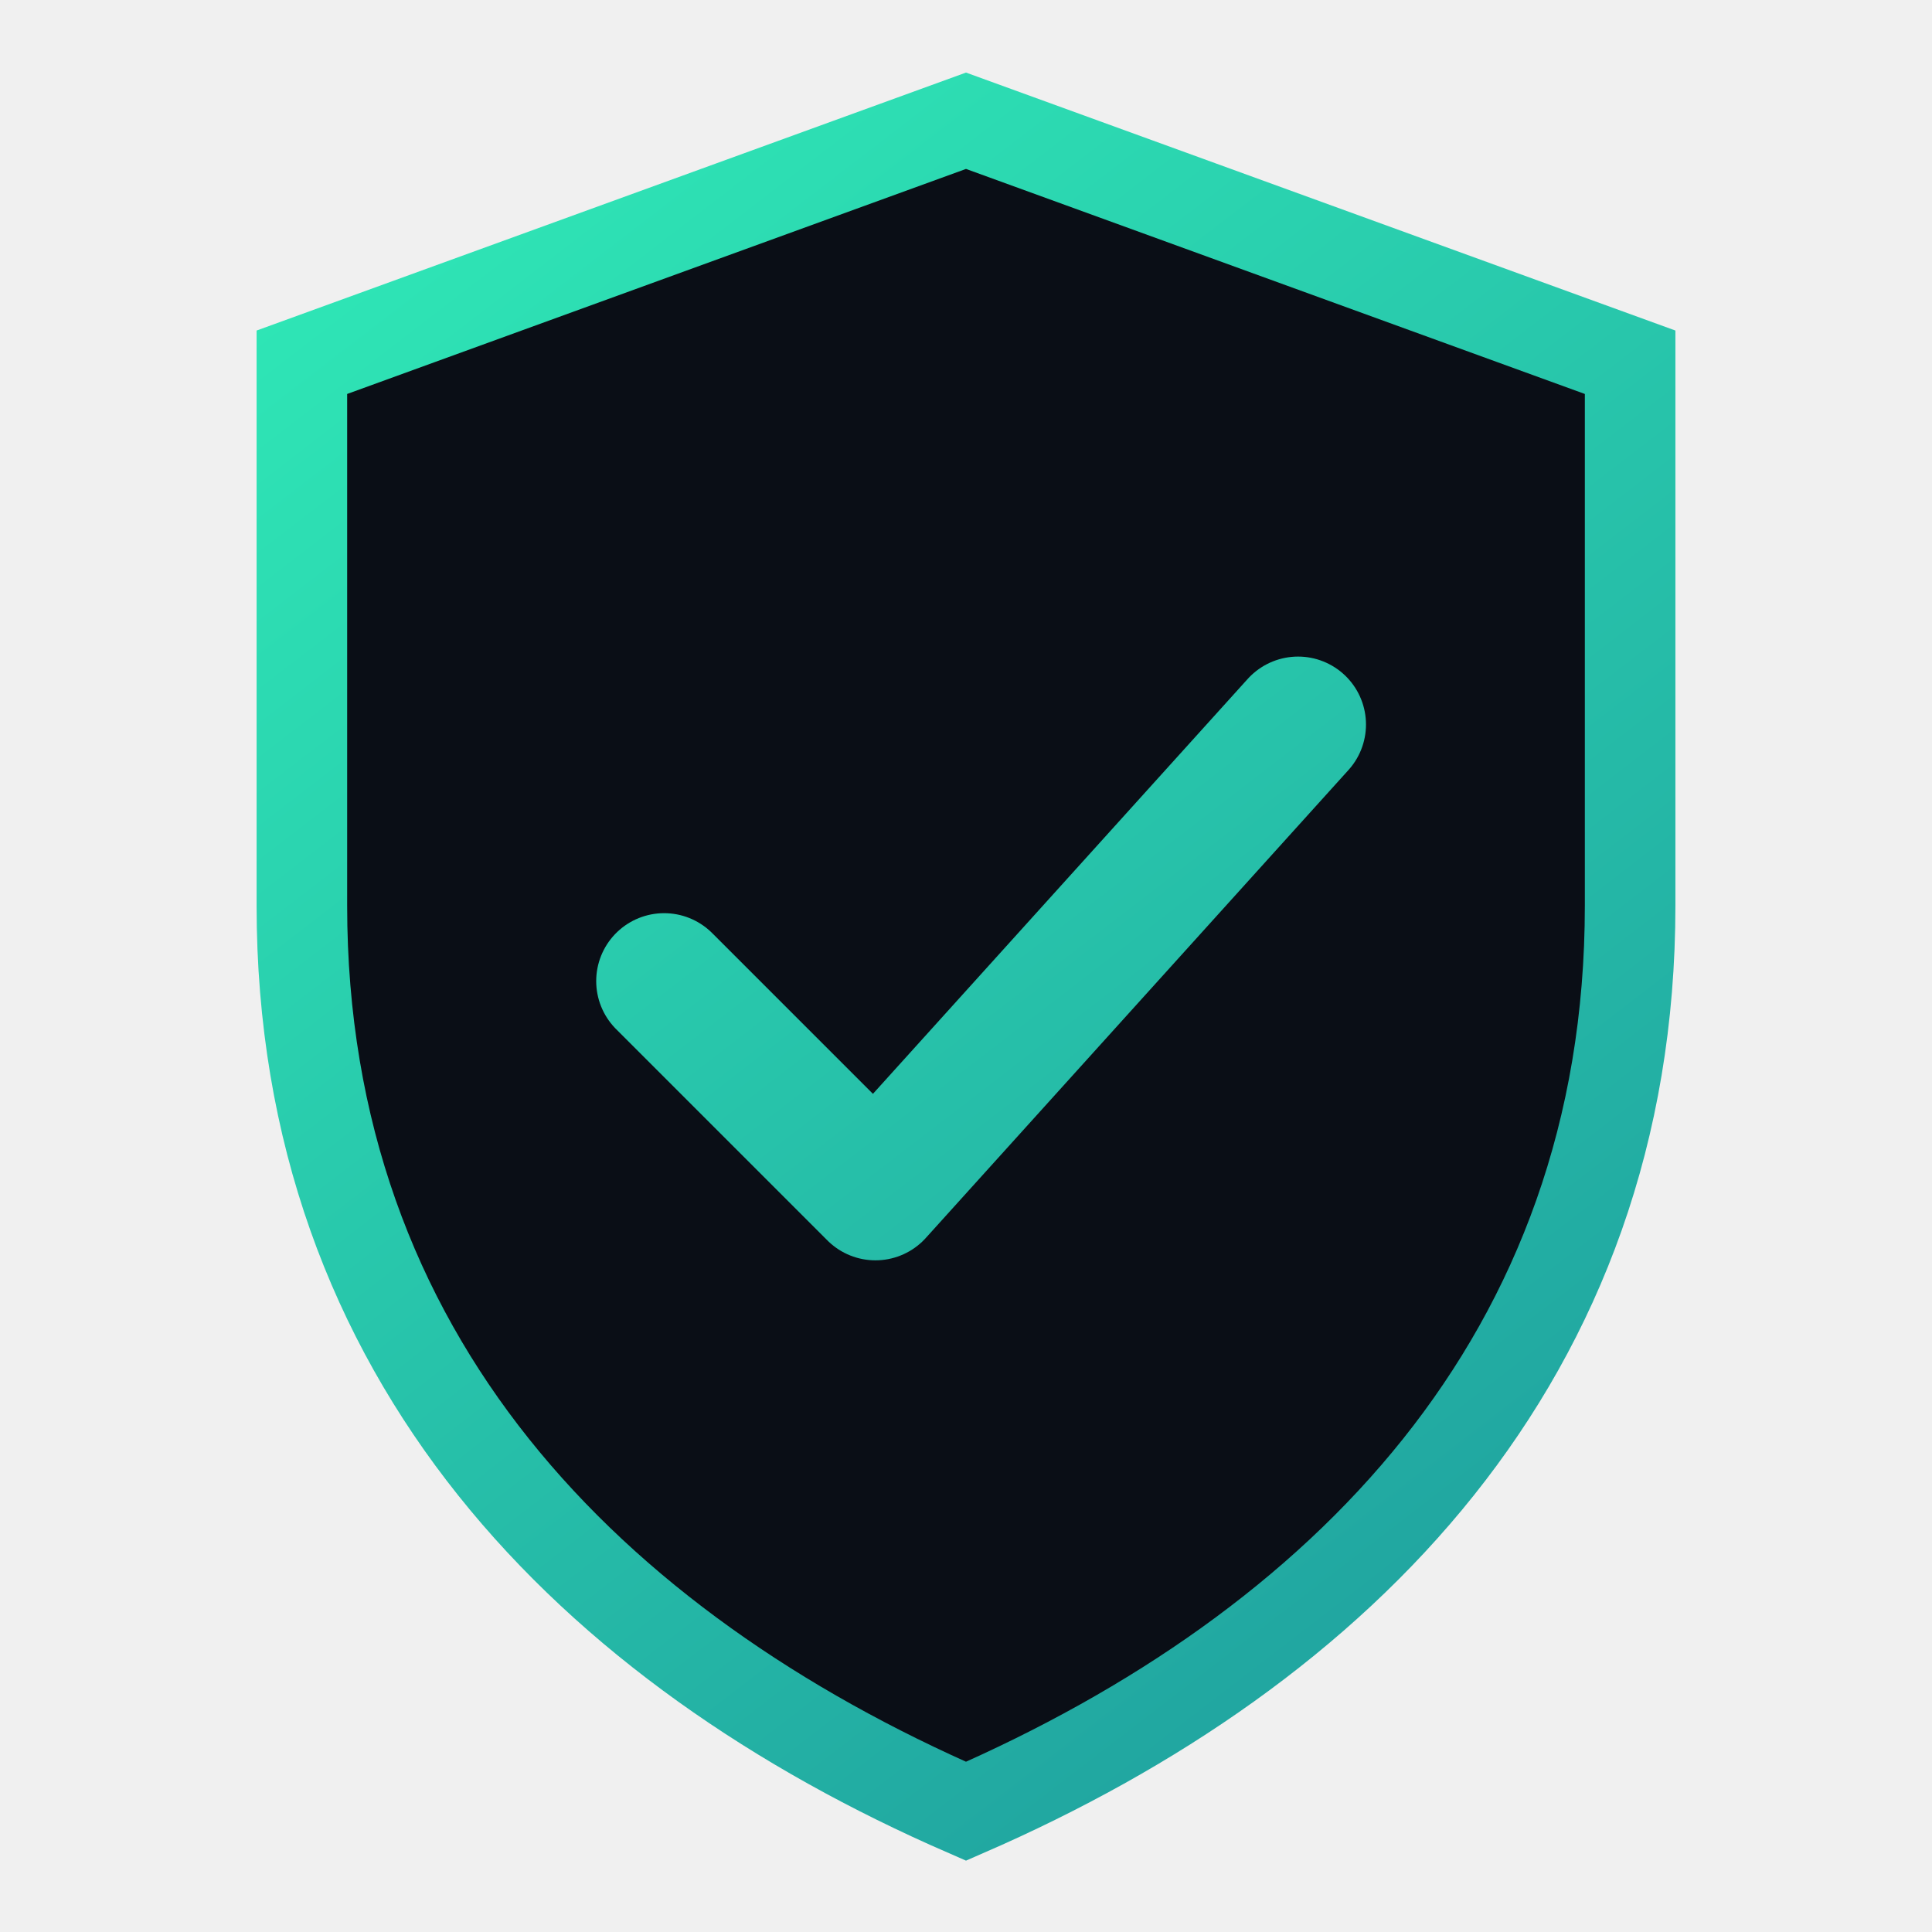
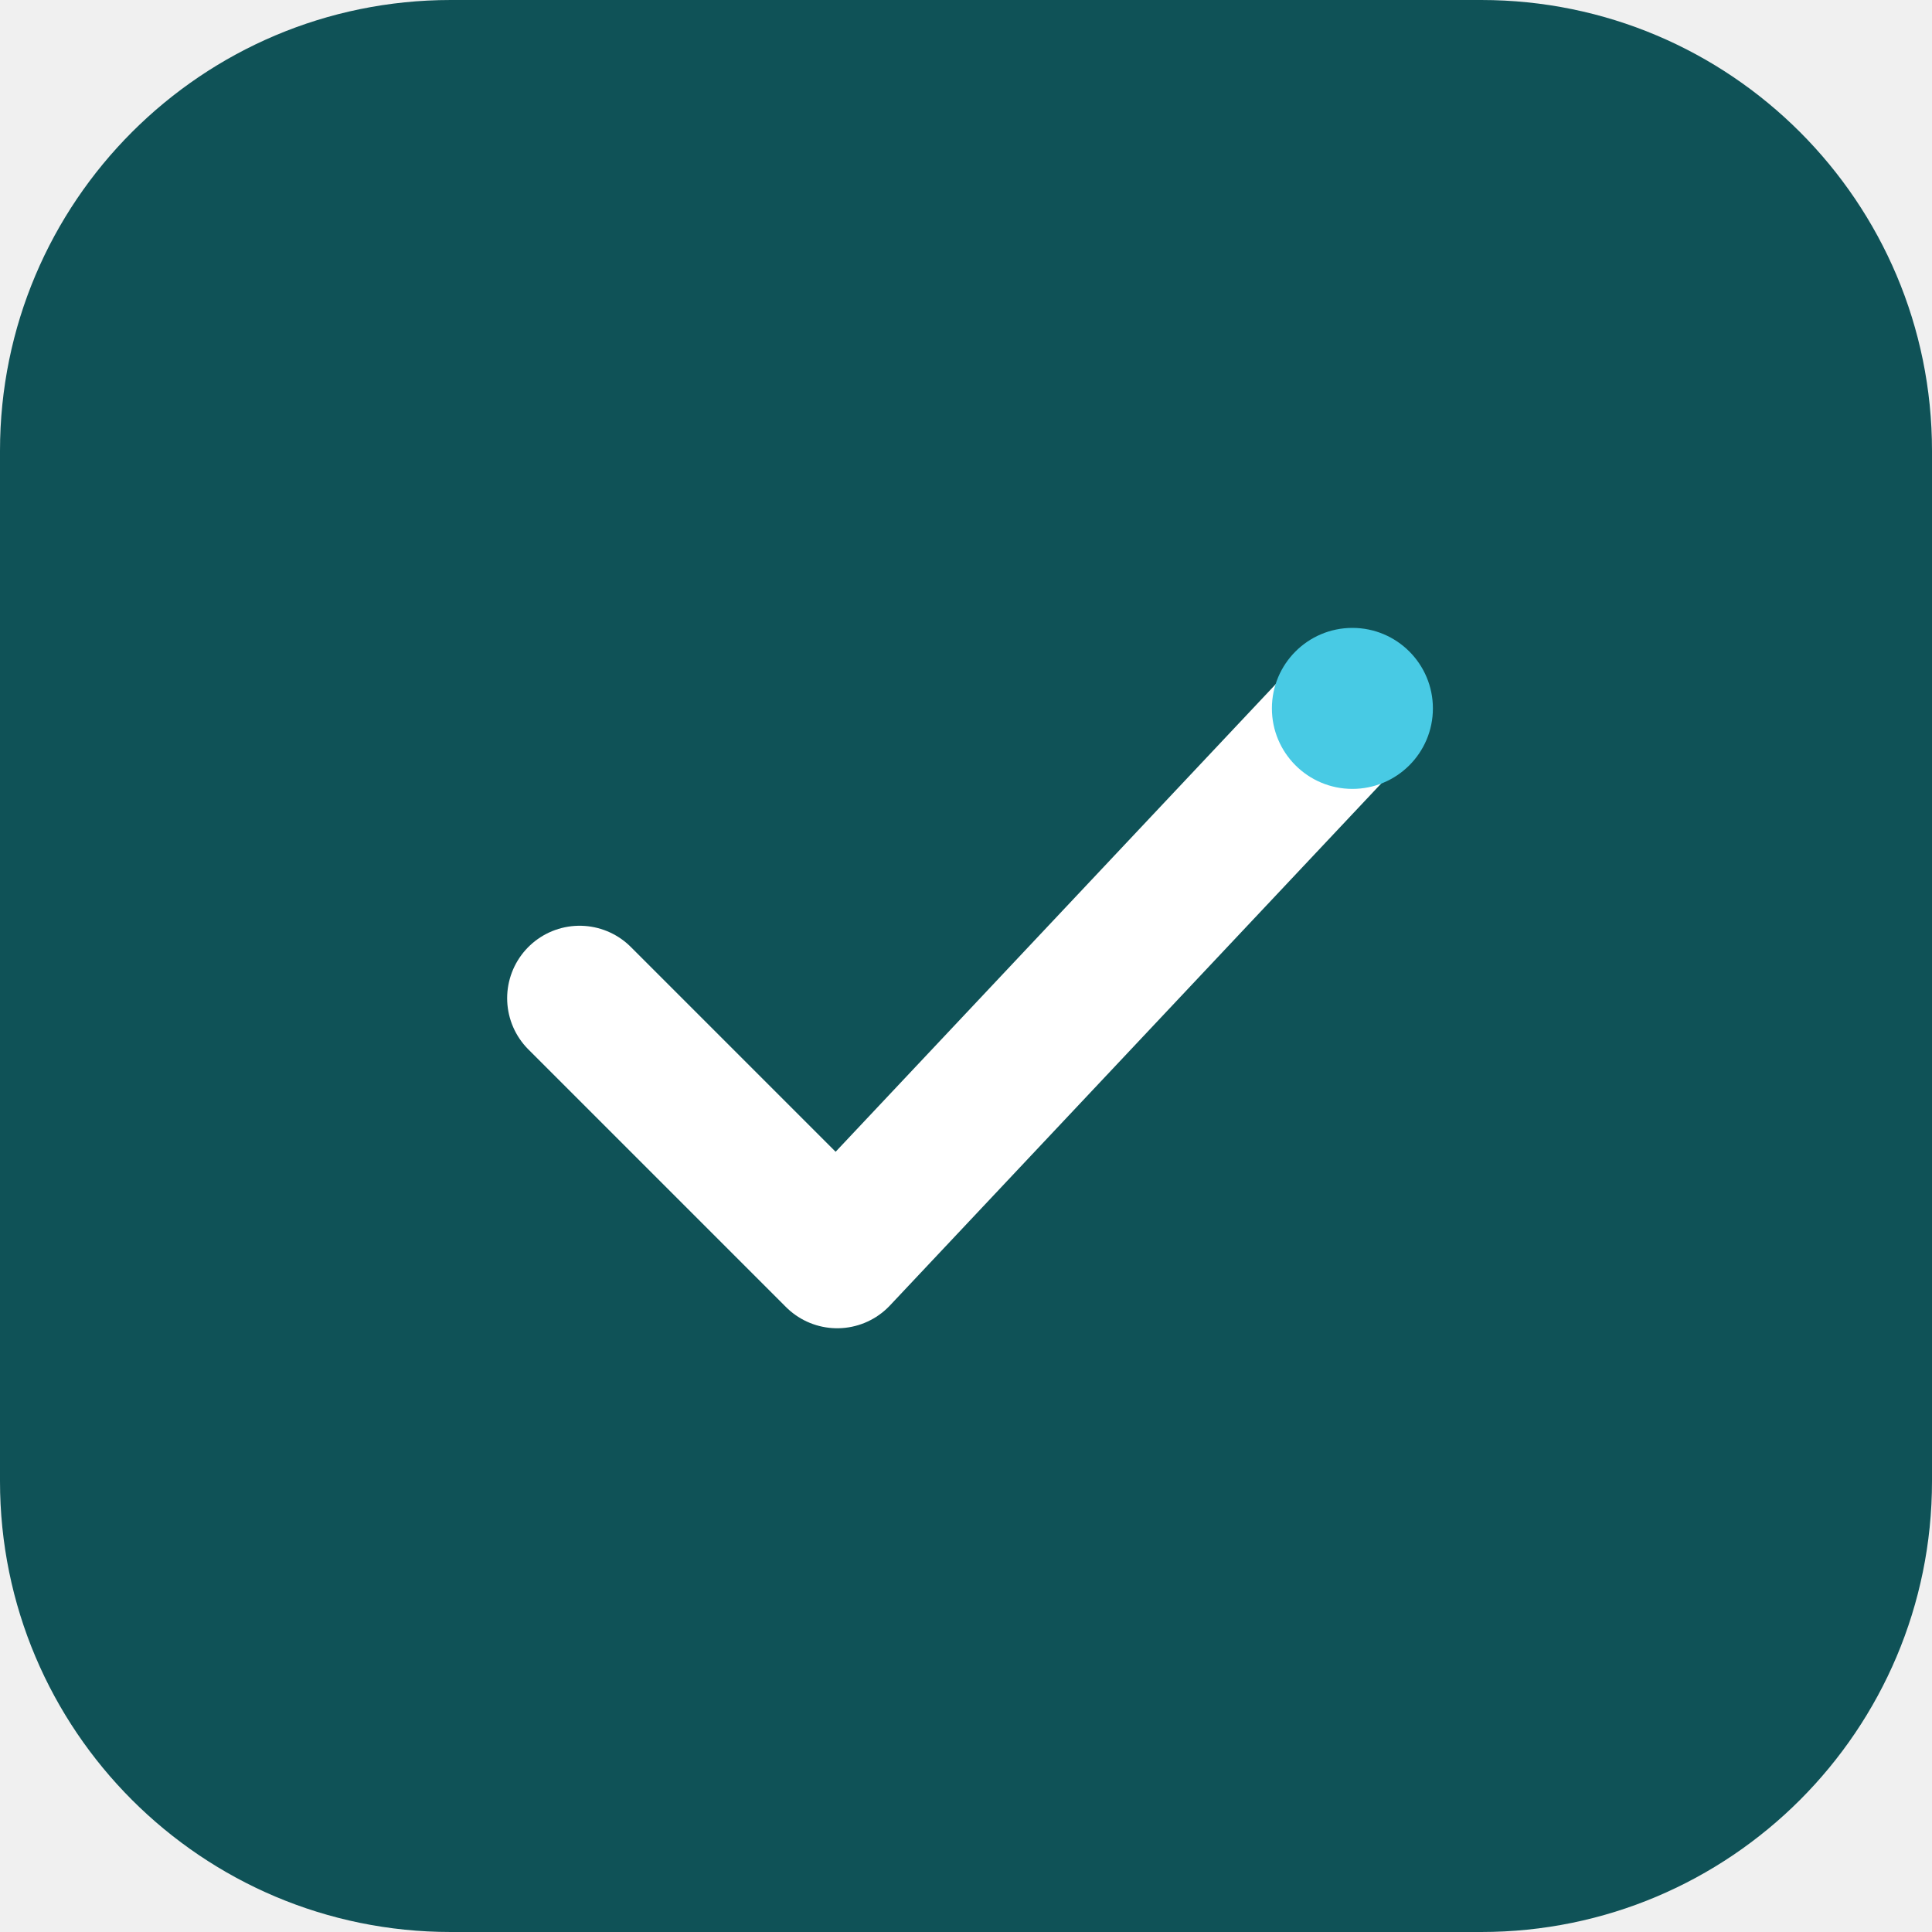
- <svg xmlns="http://www.w3.org/2000/svg" viewBox="0 0 64 64" fill="none">
-   <defs>
-     <linearGradient id="g" x1="12" y1="6" x2="52" y2="58" gradientUnits="userSpaceOnUse">
-       <stop stop-color="#2FE7B6" />
-       <stop offset="1" stop-color="#1F9E9E" />
-     </linearGradient>
-   </defs>
-   <path d="M32 4 54 12v18c0 15-9.6 24.6-22 30C19.6 54.6 10 45 10 30V12L32 4Z" fill="#0A0E16" stroke="url(#g)" stroke-width="3" />
-   <path d="M22 32.5 29 39.5 43 24" stroke="url(#g)" stroke-width="4.5" stroke-linecap="round" stroke-linejoin="round" />
+ <svg xmlns="http://www.w3.org/2000/svg" viewBox="0 0 120 120" width="120" height="120">
+   <rect width="120" height="120" rx="28" fill="#0f5257" />
+   <path d="M36 62 L52 78 L84 44" fill="none" stroke="#ffffff" stroke-width="9" stroke-linecap="round" stroke-linejoin="round" />
+   <circle cx="84" cy="44" r="5" fill="#48cae4" />
</svg>
